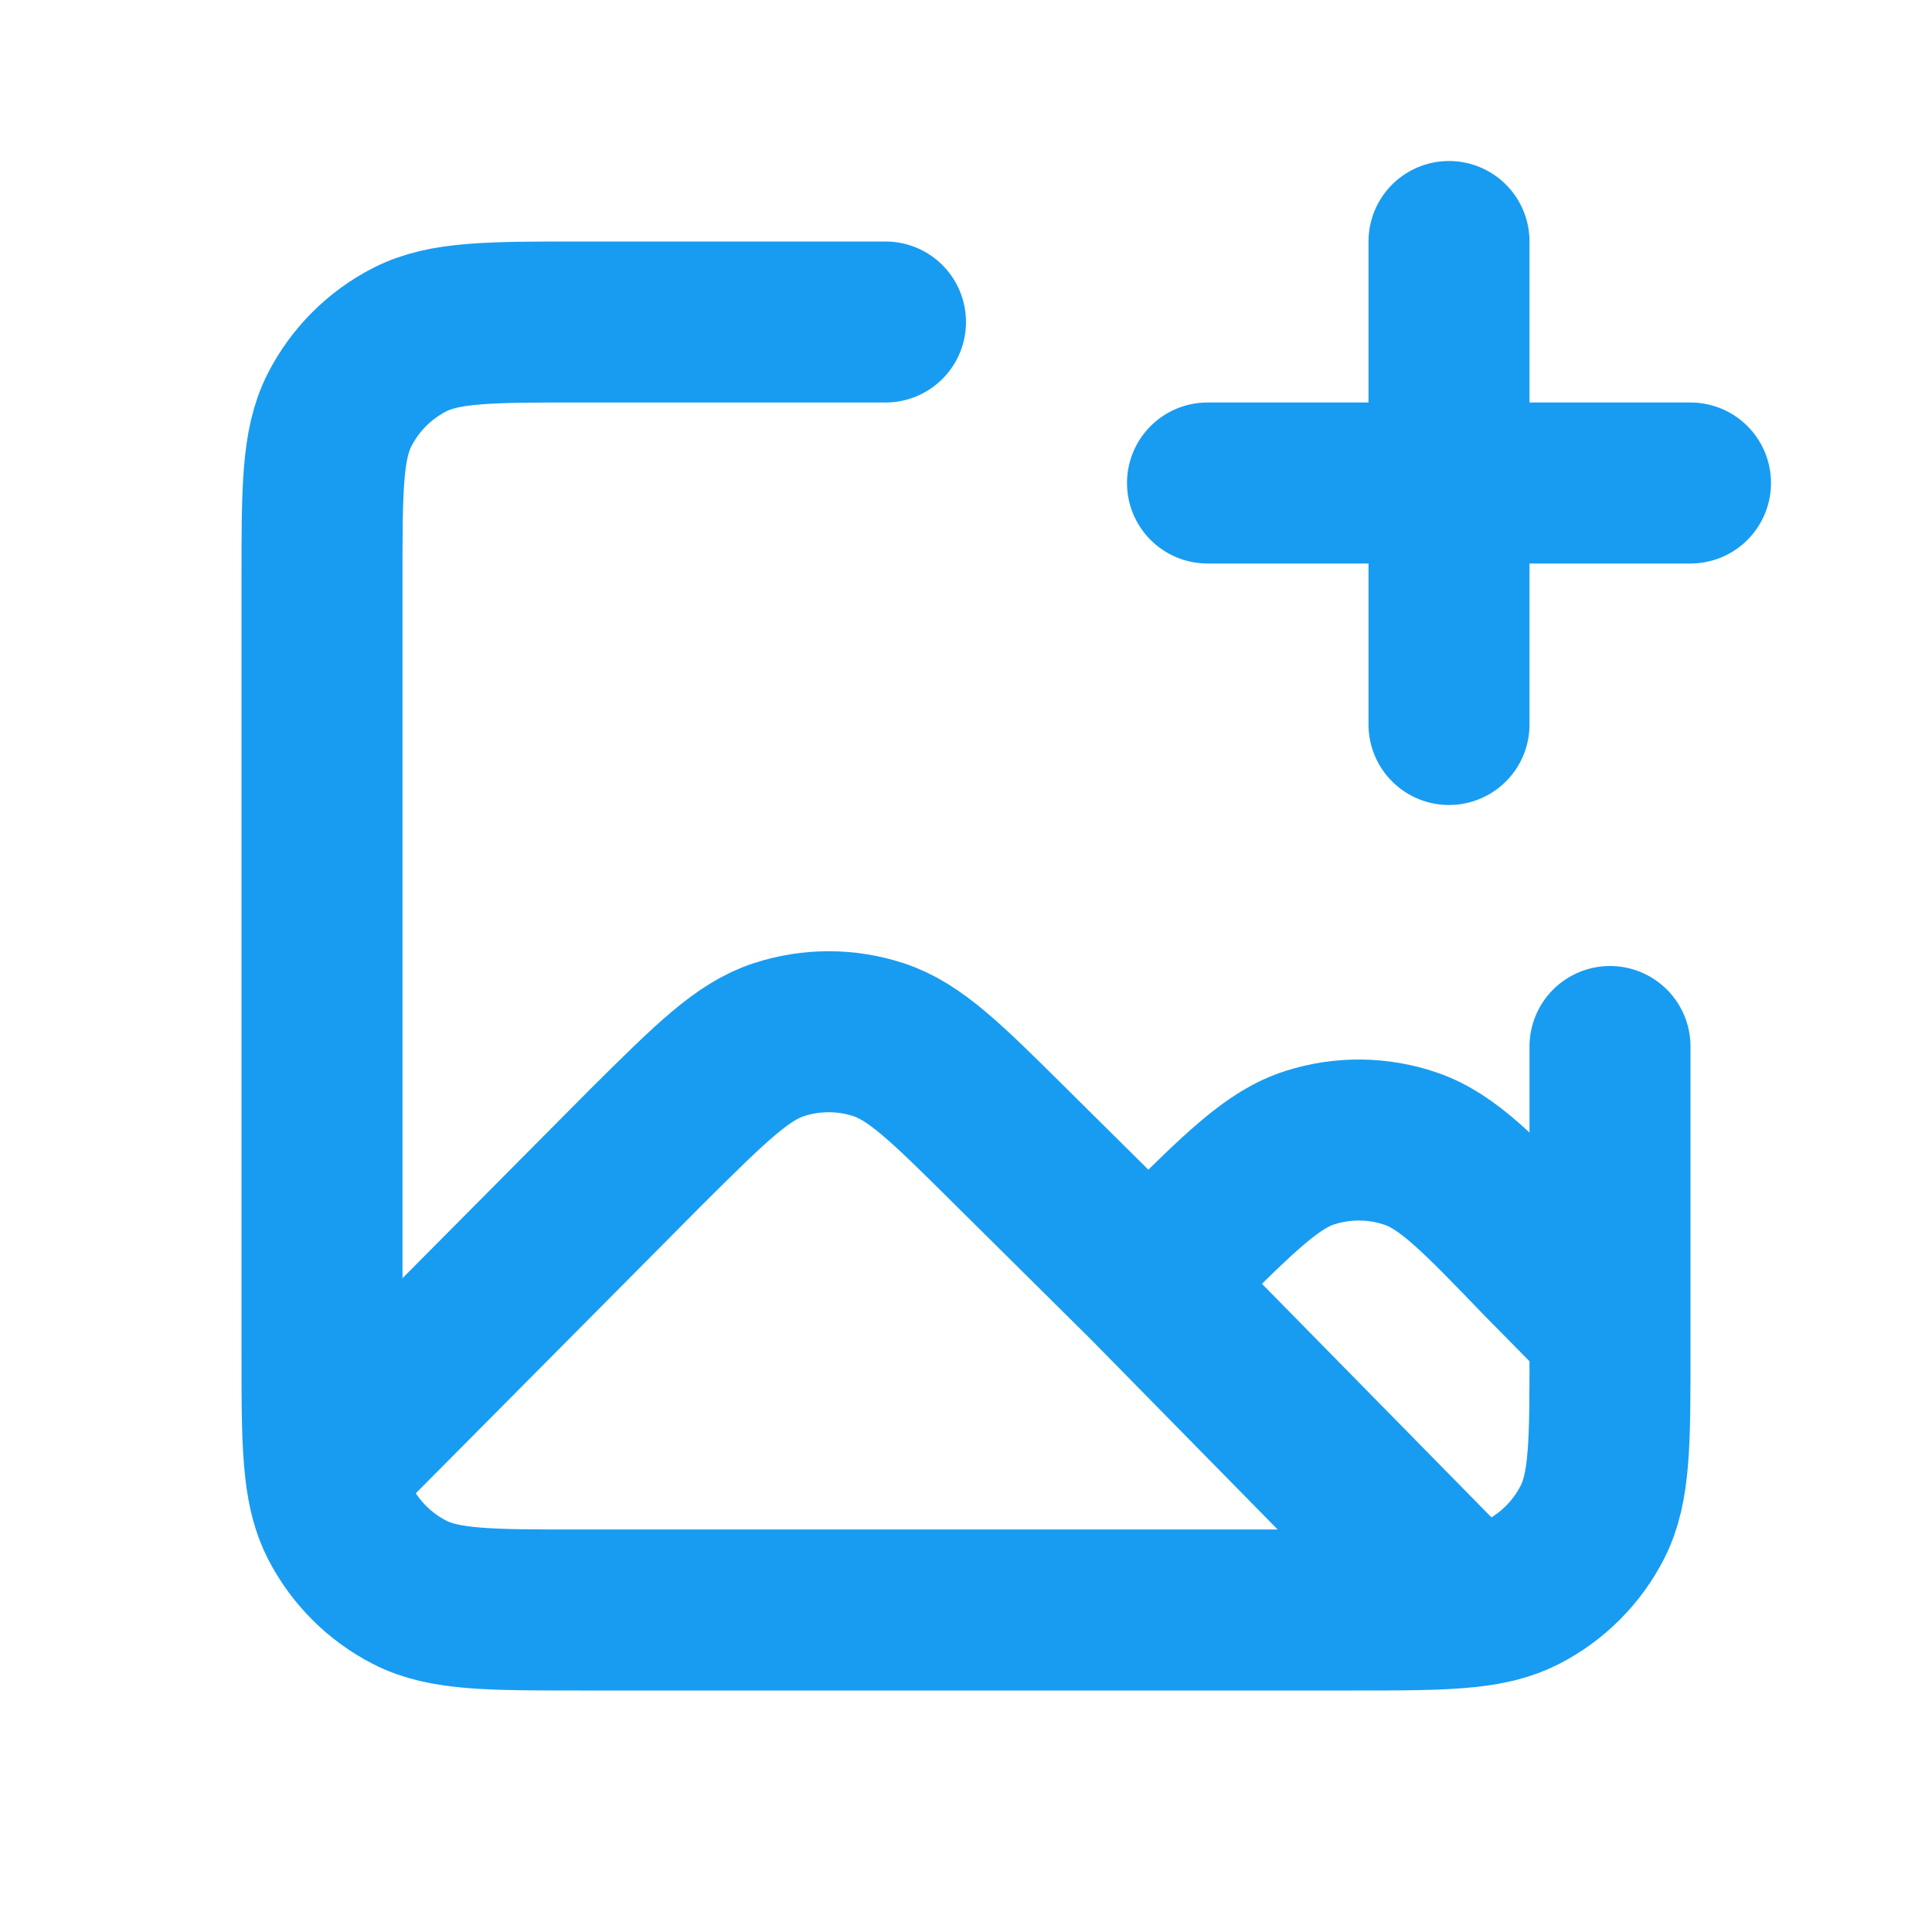
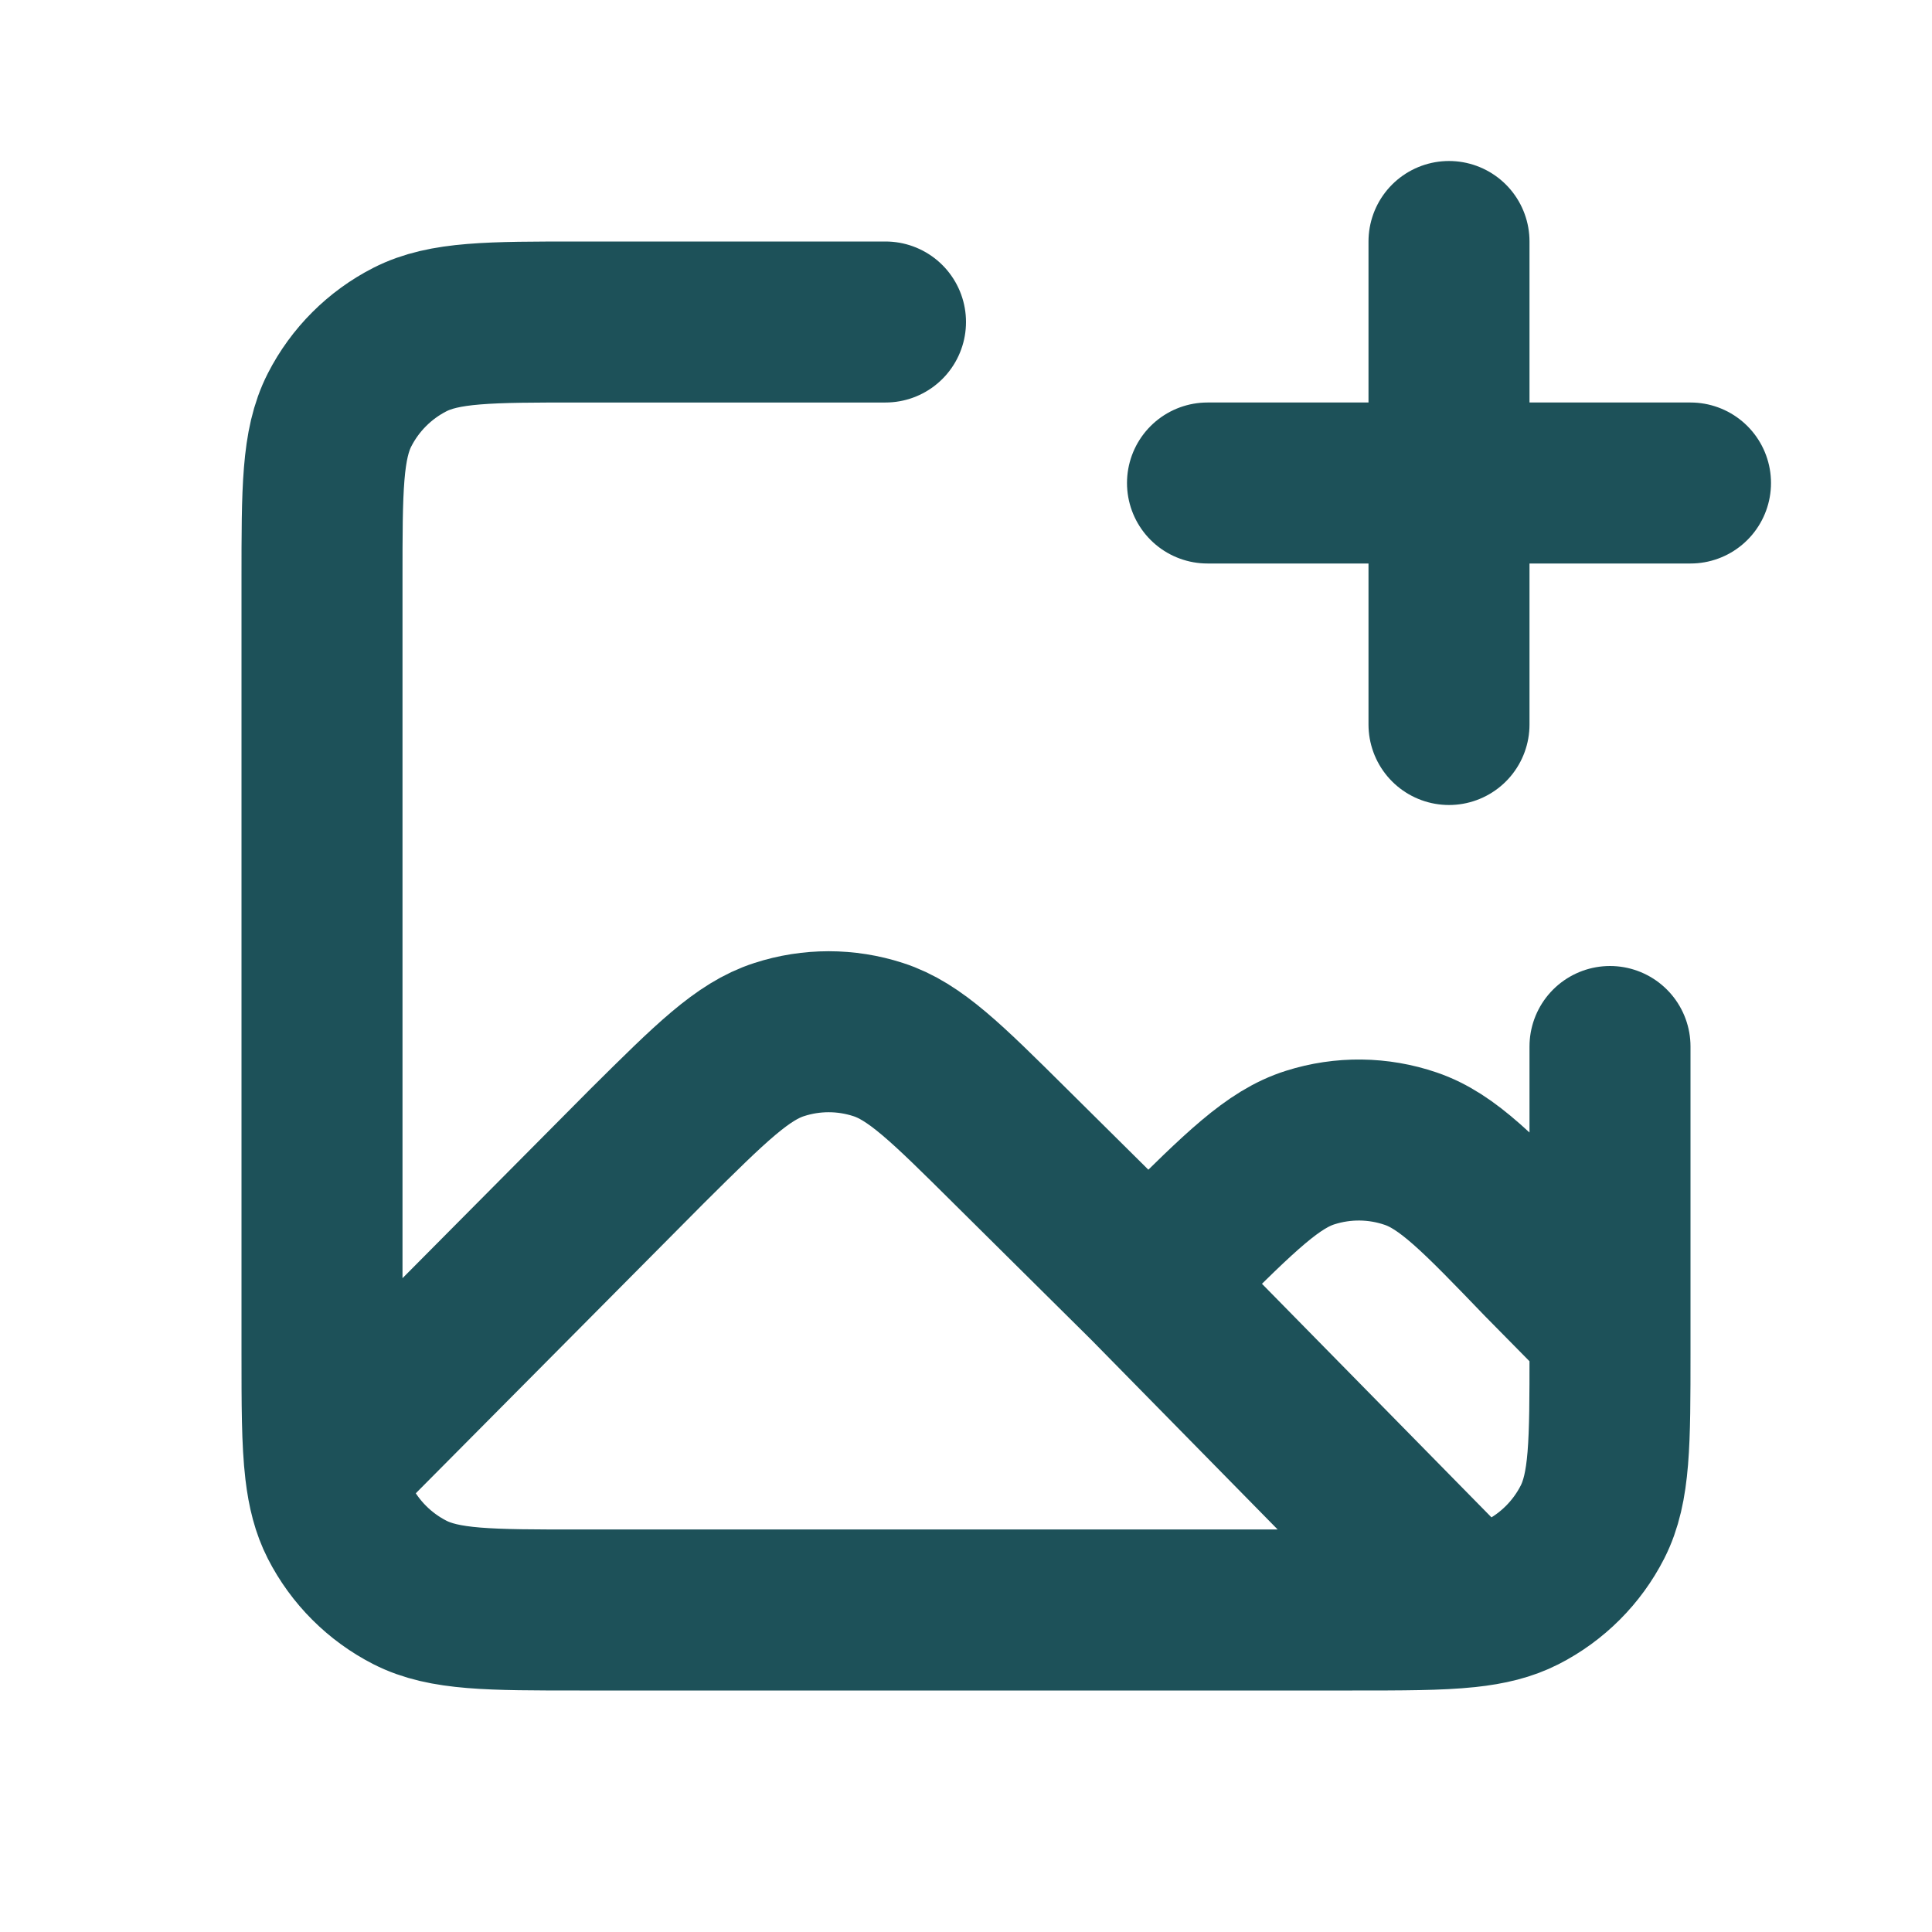
<svg xmlns="http://www.w3.org/2000/svg" viewBox="0 0 24 24" fill="none">
  <g id="SVGRepo_bgCarrier" stroke-width="0" />
  <g id="SVGRepo_tracerCarrier" stroke-linecap="round" stroke-linejoin="round" />
  <g id="SVGRepo_iconCarrier">
-     <path d="M14.265 15.938L12.547 14.235C11.758 13.452 11.363 13.06 10.909 12.914C10.509 12.784 10.079 12.784 9.679 12.914C9.225 13.06 8.83 13.452 8.041 14.235L4.042 18.262M14.265 15.938L14.606 15.599C15.412 14.8 15.815 14.4 16.277 14.255C16.684 14.126 17.121 14.131 17.524 14.269C17.983 14.425 18.377 14.834 19.164 15.652L20 16.5M14.265 15.938L18.22 19.963M18.22 19.963C17.87 20 17.421 20 16.8 20H7.2C6.08 20 5.52 20 5.092 19.782C4.716 19.59 4.41 19.284 4.218 18.908C4.126 18.727 4.073 18.523 4.042 18.262M18.22 19.963C18.501 19.933 18.718 19.879 18.908 19.782C19.284 19.59 19.59 19.284 19.782 18.908C20 18.48 20 17.92 20 16.8V13M11 4H7.2C6.08 4 5.52 4 5.092 4.218C4.716 4.41 4.41 4.716 4.218 5.092C4 5.52 4 6.08 4 7.2V16.8C4 17.447 4 17.907 4.042 18.262M18 9V6M18 6V3M18 6H21M18 6H15" stroke="#189cf1" stroke-width="2" stroke-linecap="round" stroke-linejoin="round" />
+     <path d="M14.265 15.938L12.547 14.235C11.758 13.452 11.363 13.06 10.909 12.914C10.509 12.784 10.079 12.784 9.679 12.914C9.225 13.06 8.83 13.452 8.041 14.235L4.042 18.262M14.265 15.938L14.606 15.599C15.412 14.8 15.815 14.4 16.277 14.255C16.684 14.126 17.121 14.131 17.524 14.269C17.983 14.425 18.377 14.834 19.164 15.652L20 16.5M14.265 15.938L18.22 19.963M18.22 19.963C17.87 20 17.421 20 16.8 20H7.2C6.08 20 5.52 20 5.092 19.782C4.716 19.59 4.41 19.284 4.218 18.908C4.126 18.727 4.073 18.523 4.042 18.262M18.22 19.963C18.501 19.933 18.718 19.879 18.908 19.782C19.284 19.59 19.59 19.284 19.782 18.908C20 18.48 20 17.92 20 16.8V13M11 4H7.2C6.08 4 5.52 4 5.092 4.218C4.716 4.41 4.41 4.716 4.218 5.092C4 5.52 4 6.08 4 7.2V16.8C4 17.447 4 17.907 4.042 18.262M18 9V6M18 6V3M18 6H21M18 6H15" stroke="#1d5159" stroke-width="2" stroke-linecap="round" stroke-linejoin="round" />
  </g>
</svg>
